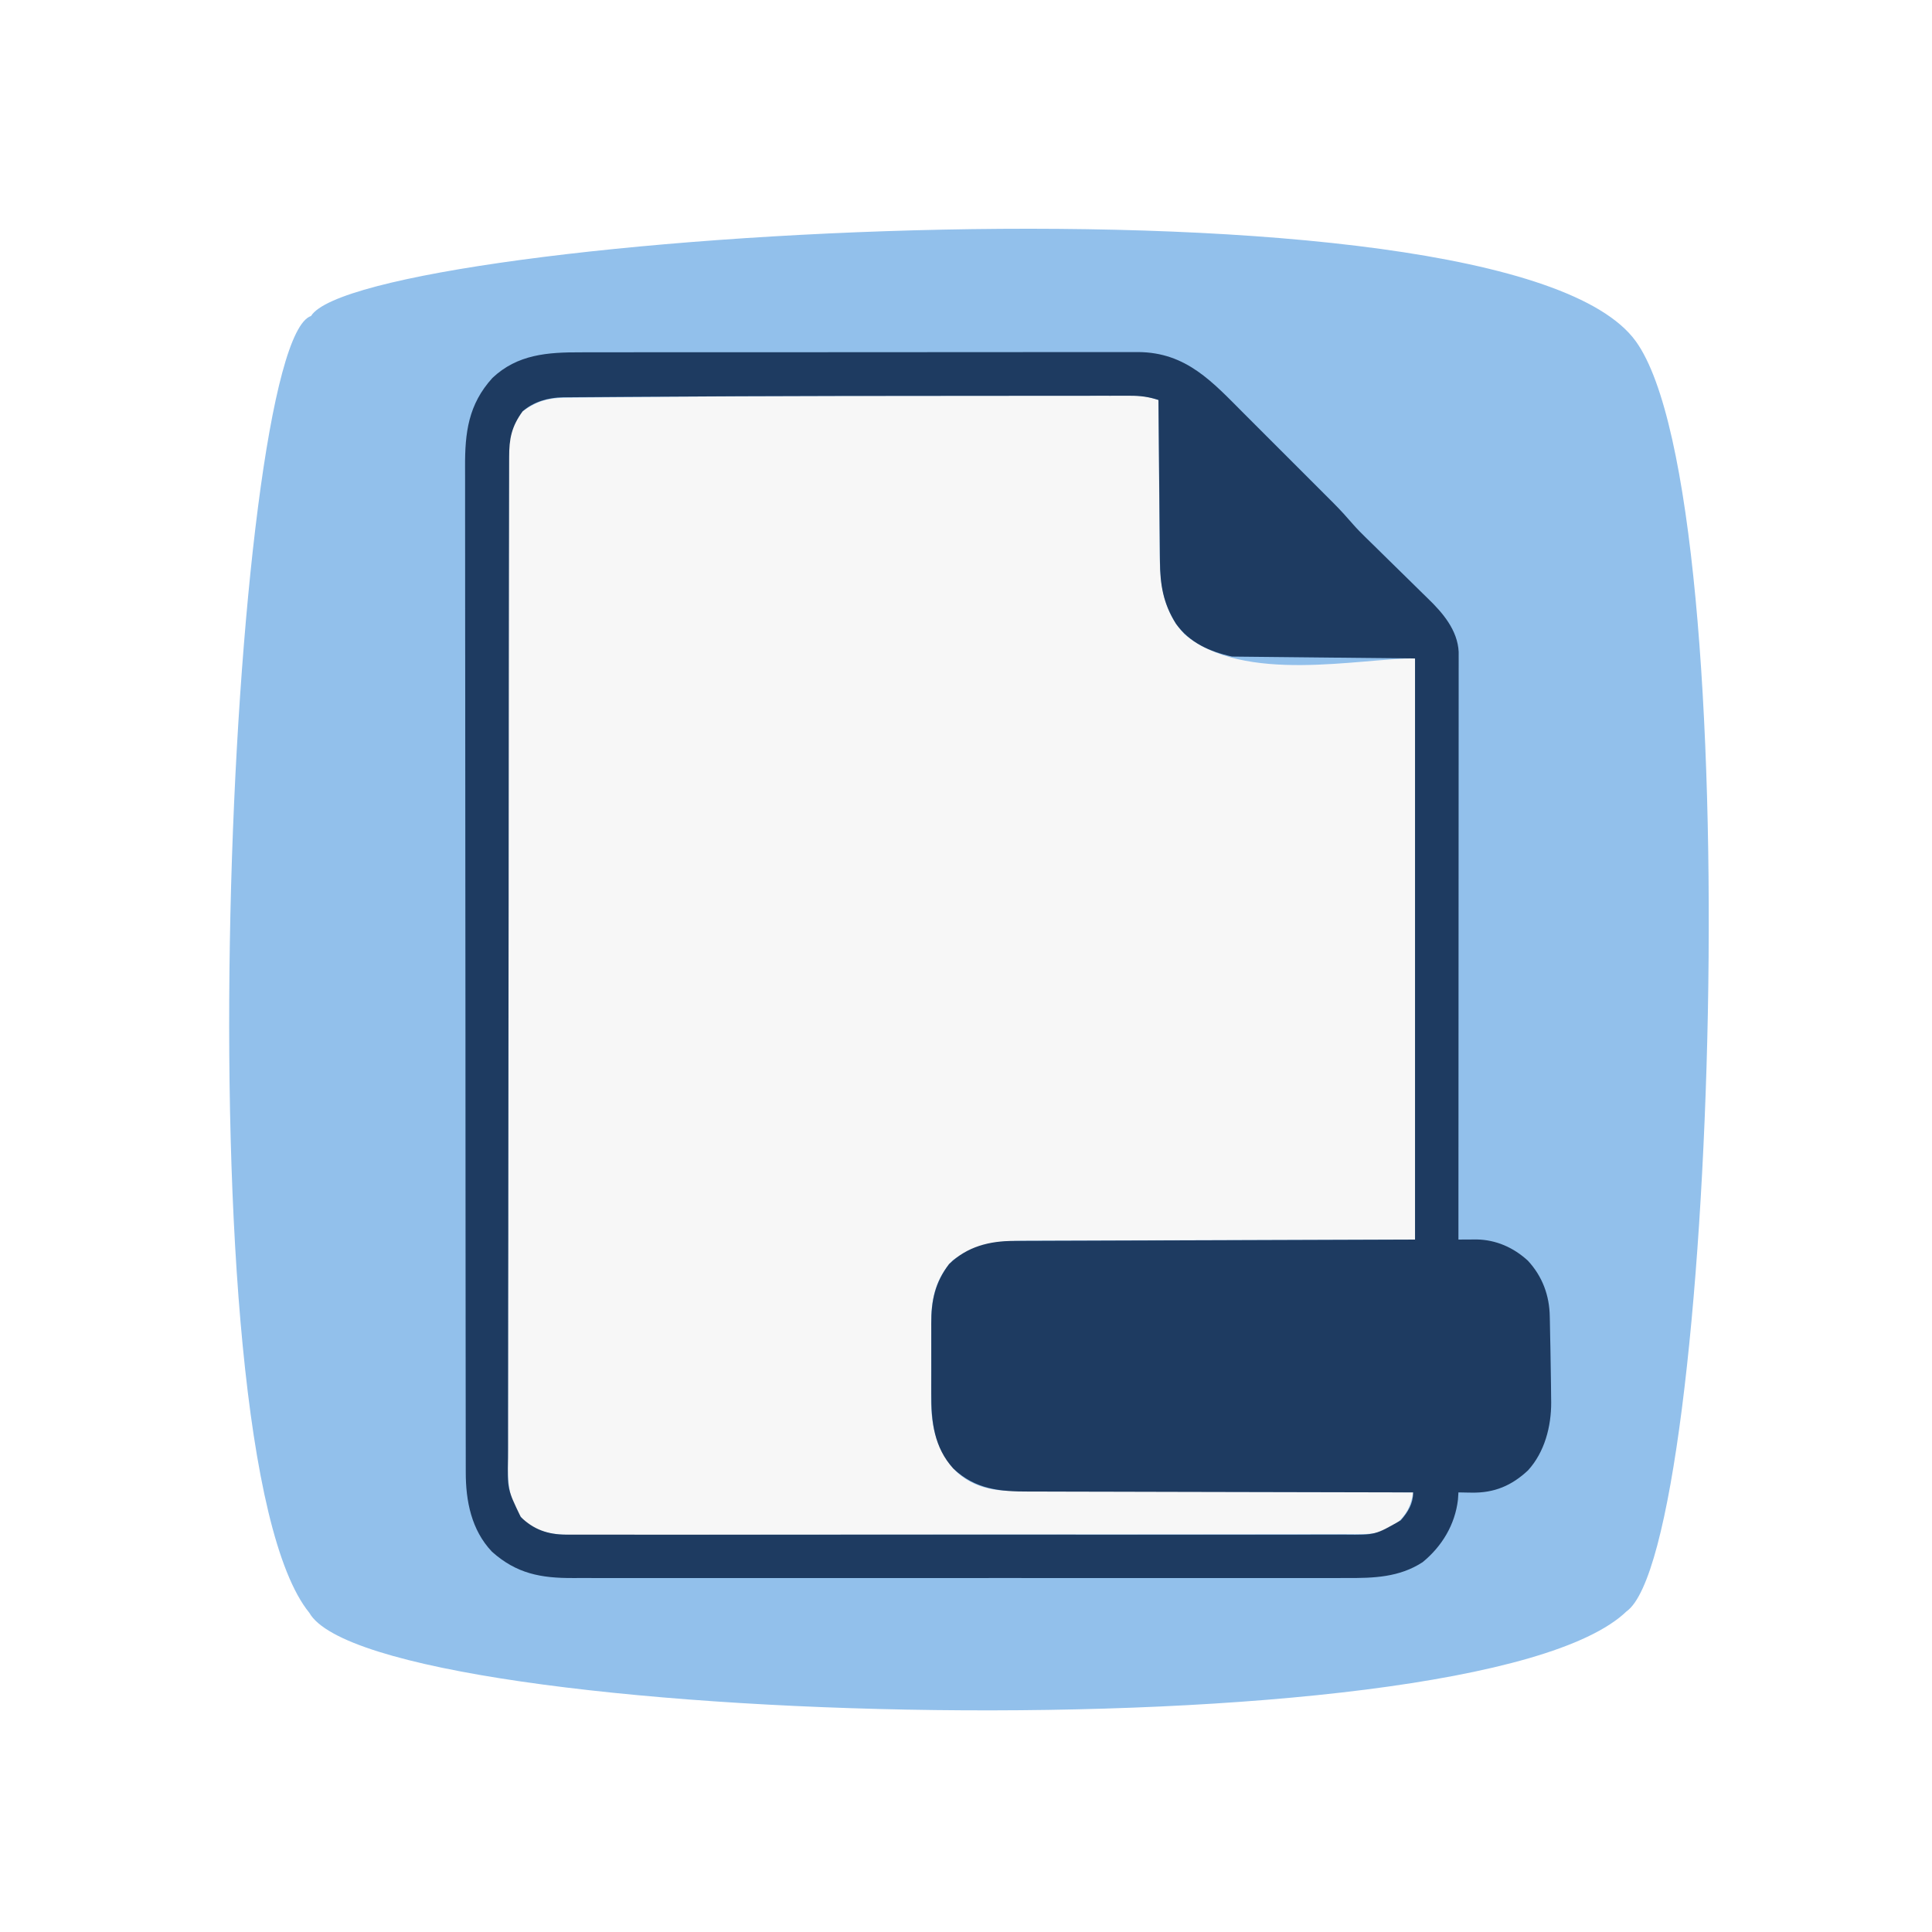
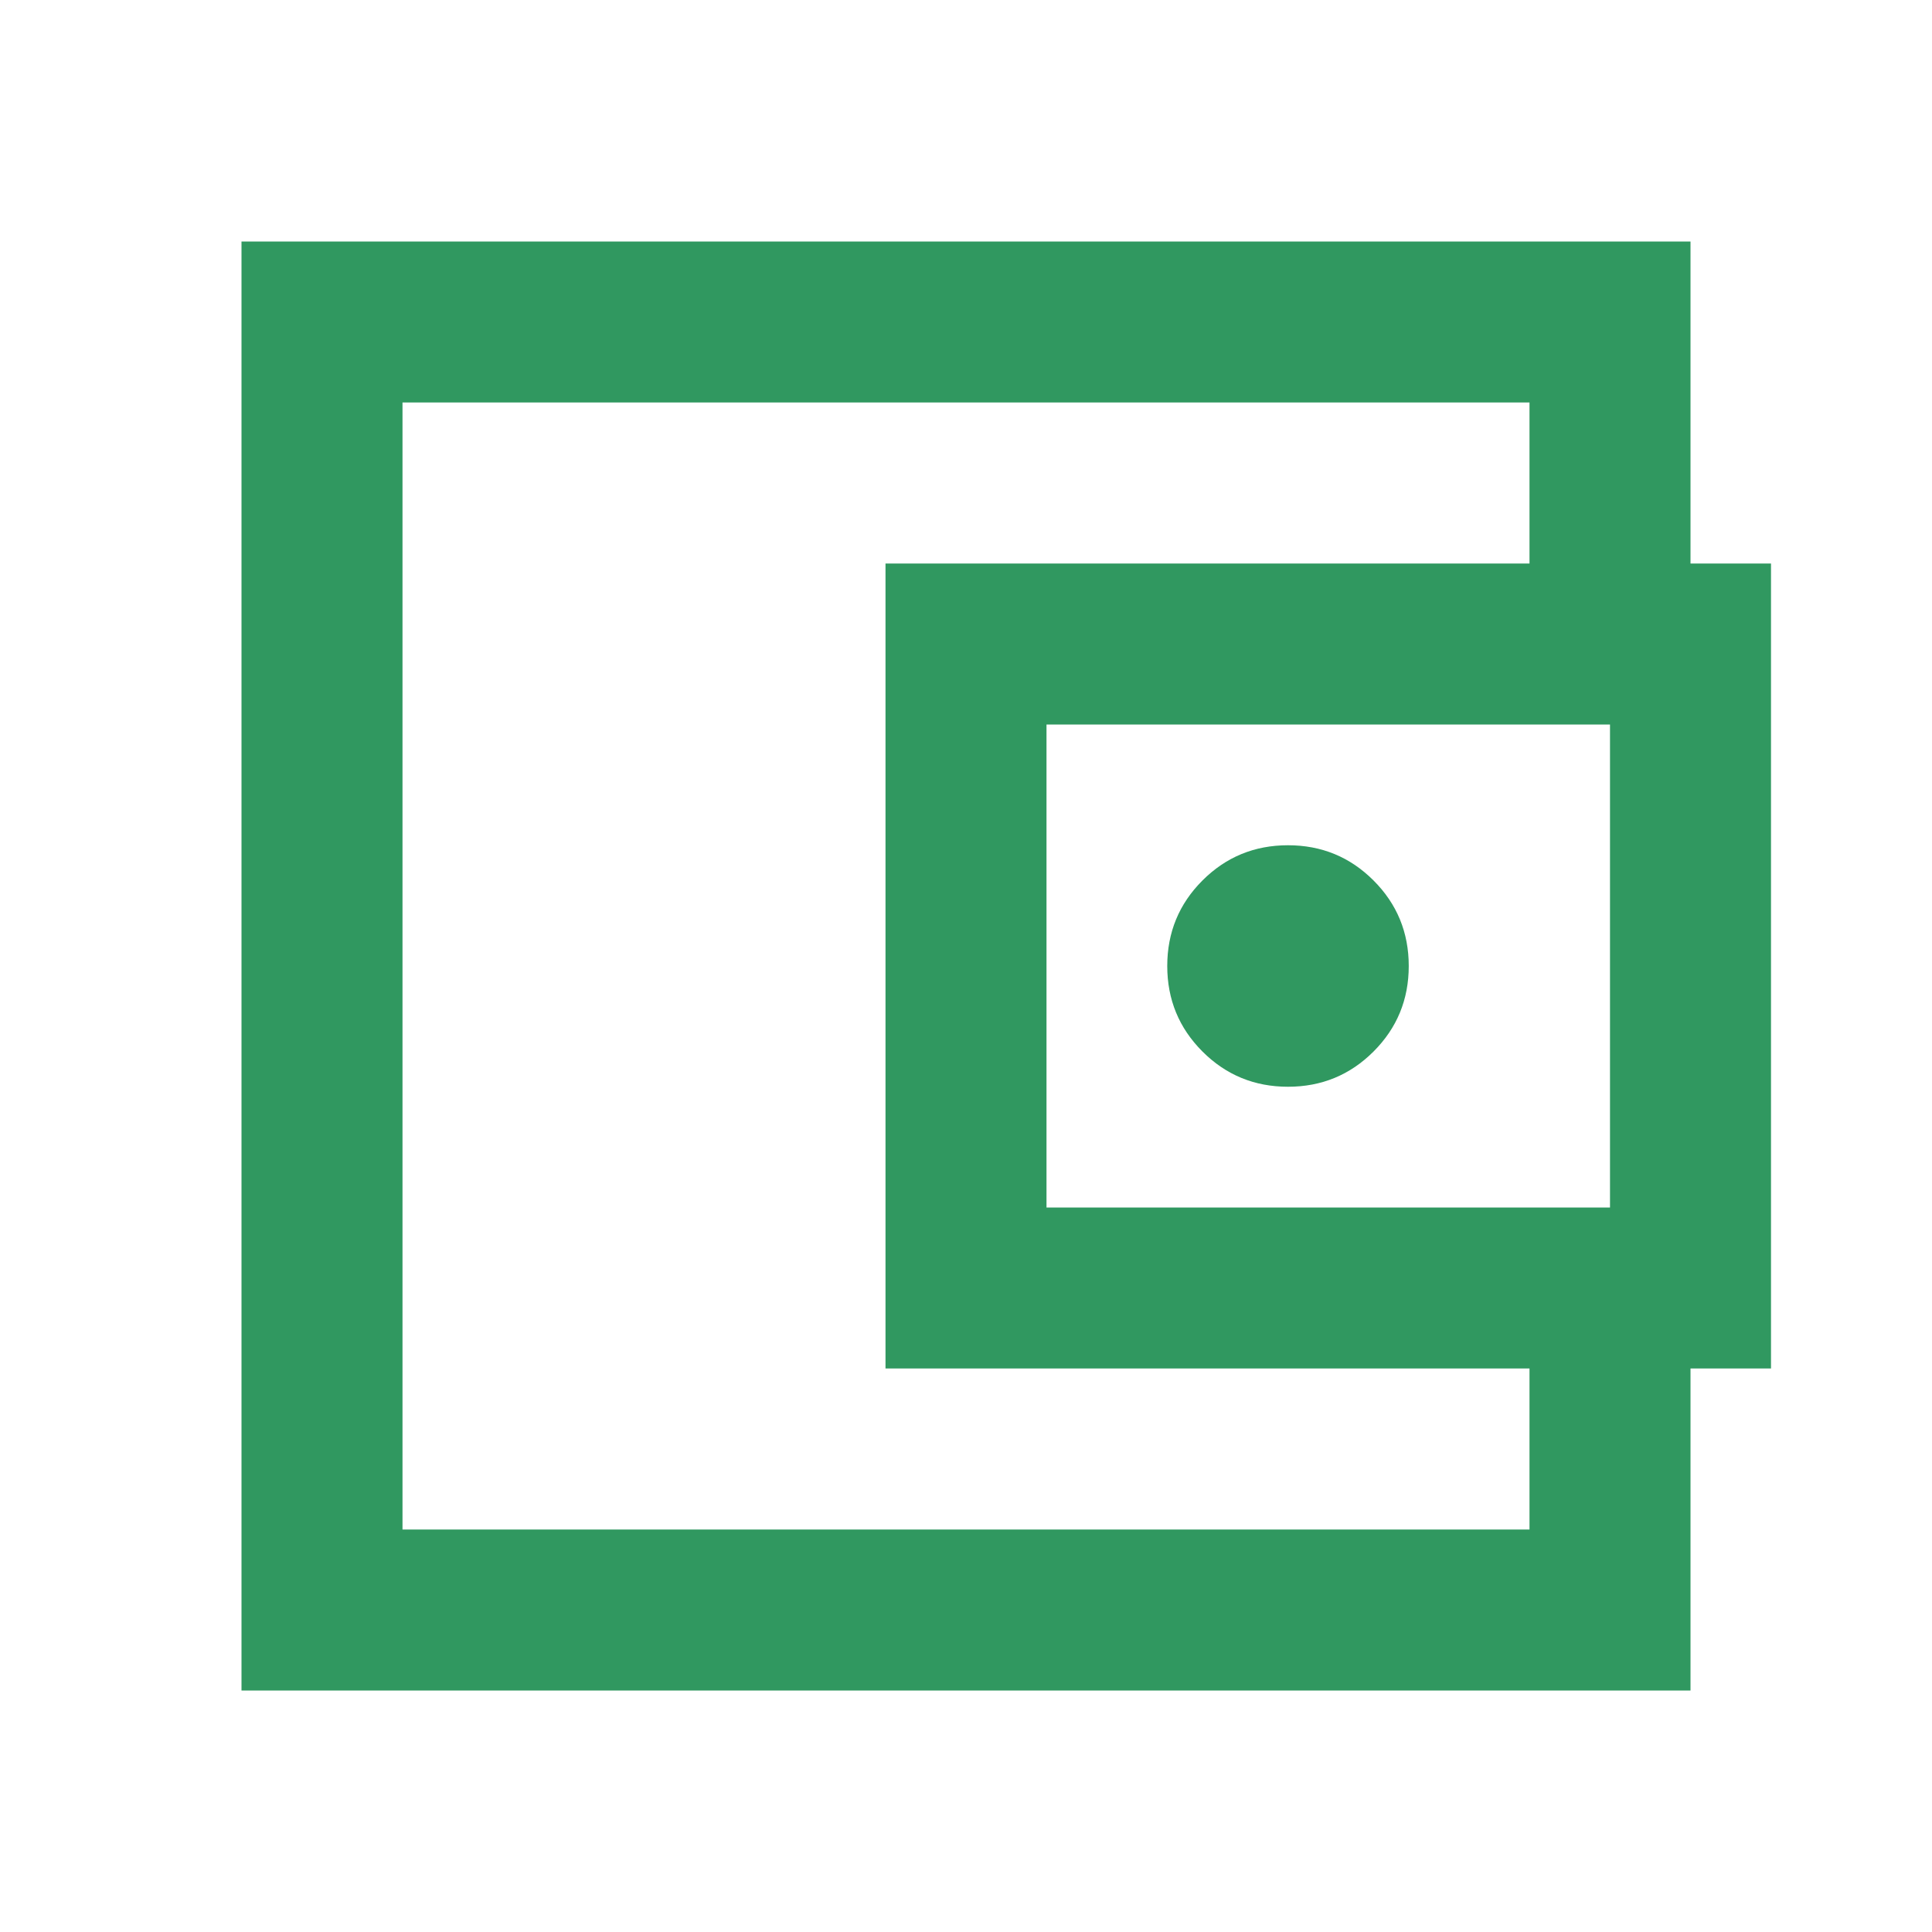
- <svg xmlns="http://www.w3.org/2000/svg" version="1.1" width="1024" height="1024">
-   <path d="M 164.861 167.478 C 191.568 124.287 797.404 84.126 867.054 180.941 C 928.011 265.672 909.489 820.432 862.103 854.054 C 781.288 931.877 198.446 915.486 163.942 854.814 C 94.3 769.113 121.749 181.763 164.861 167.478 Z" fill="#92C0EB" style="" />
-   <path d="M0 0 C9.531 -0 19.062 -0.012 28.593 -0.026 C37.974 -0.039 47.354 -0.044 56.735 -0.044 C62.254 -0.043 67.773 -0.046 73.292 -0.057 C78.391 -0.067 83.49 -0.067 88.589 -0.059 C90.449 -0.058 92.309 -0.061 94.168 -0.067 C96.705 -0.074 99.241 -0.07 101.777 -0.062 C102.507 -0.067 103.236 -0.072 103.988 -0.078 C108.695 -0.046 112.505 0.728 116.929 2.185 C116.937 3.349 116.946 4.512 116.954 5.711 C117.032 16.715 117.119 27.719 117.217 38.723 C117.267 44.379 117.313 50.035 117.351 55.691 C117.388 61.157 117.435 66.623 117.487 72.089 C117.506 74.167 117.521 76.245 117.533 78.323 C117.637 96.278 117.76 112.334 130.687 126.267 C162.069 153.111 224.287 138.89 252.929 139.185 C252.929 240.825 252.929 342.465 252.929 447.185 C142.617 447.498 142.617 447.498 107.799 447.573 C97.49 447.61 97.49 447.61 87.181 447.65 C82.593 447.668 78.006 447.678 73.418 447.682 C67.559 447.688 61.701 447.709 55.843 447.739 C53.697 447.748 51.551 447.752 49.405 447.75 C35.134 447.742 23.273 448.273 10.929 456.185 C9.599 457.02 9.599 457.02 8.242 457.873 C-0.608 466.722 -3.391 477.622 -3.513 489.756 C-3.511 491.101 -3.508 492.446 -3.504 493.791 C-3.509 495.201 -3.514 496.612 -3.52 498.023 C-3.529 500.971 -3.527 503.918 -3.517 506.866 C-3.505 510.603 -3.525 514.34 -3.555 518.077 C-3.573 520.99 -3.573 523.902 -3.567 526.815 C-3.567 528.191 -3.573 529.567 -3.585 530.942 C-3.704 546.045 -0.799 558.657 9.55 569.955 C17.74 577.712 27.907 580.331 38.838 580.343 C40.203 580.351 40.203 580.351 41.596 580.358 C44.651 580.374 47.707 580.382 50.762 580.39 C52.95 580.4 55.138 580.41 57.326 580.42 C63.272 580.447 69.217 580.468 75.163 580.488 C81.375 580.51 87.586 580.538 93.797 580.564 C104.225 580.609 114.652 580.65 125.08 580.688 C135.82 580.727 146.56 580.769 157.3 580.813 C157.963 580.816 158.625 580.818 159.307 580.821 C162.628 580.835 165.949 580.848 169.271 580.862 C196.824 580.976 224.377 581.083 251.929 581.185 C250.852 588.307 248.293 593.348 242.707 598.06 C236.269 602.531 231.368 603.309 223.533 603.319 C222.425 603.323 222.425 603.323 221.294 603.326 C218.81 603.333 216.327 603.333 213.843 603.332 C212.048 603.336 210.252 603.339 208.456 603.343 C203.516 603.353 198.575 603.357 193.635 603.36 C188.309 603.364 182.983 603.373 177.657 603.382 C164.793 603.402 151.929 603.412 139.064 603.421 C133.007 603.425 126.95 603.431 120.893 603.436 C100.76 603.453 80.628 603.467 60.495 603.474 C55.271 603.476 50.046 603.478 44.822 603.48 C42.875 603.481 42.875 603.481 40.887 603.482 C19.846 603.49 -1.195 603.515 -22.237 603.548 C-43.836 603.581 -65.435 603.599 -87.035 603.602 C-99.163 603.604 -111.292 603.613 -123.421 603.639 C-133.748 603.66 -144.076 603.668 -154.403 603.659 C-159.672 603.654 -164.941 603.656 -170.21 603.675 C-175.036 603.693 -179.861 603.692 -184.687 603.676 C-186.431 603.674 -188.174 603.678 -189.918 603.69 C-200.499 603.758 -211.528 603.701 -219.703 595.859 C-228.729 584.812 -227.914 573.137 -227.812 559.581 C-227.817 557.271 -227.824 554.961 -227.834 552.652 C-227.853 546.323 -227.835 539.994 -227.811 533.665 C-227.79 527.535 -227.804 521.405 -227.813 515.275 C-227.832 502.739 -227.823 490.203 -227.797 477.667 C-227.771 465.254 -227.756 452.841 -227.757 440.427 C-227.757 439.654 -227.757 438.882 -227.757 438.085 C-227.757 434.948 -227.757 431.811 -227.757 428.673 C-227.76 399.257 -227.73 369.841 -227.684 340.425 C-227.643 314.295 -227.625 288.165 -227.627 262.035 C-227.627 260.357 -227.627 258.679 -227.627 257.001 C-227.627 256.171 -227.627 255.341 -227.627 254.486 C-227.627 250.31 -227.628 246.133 -227.628 241.956 C-227.628 241.132 -227.628 240.308 -227.628 239.459 C-227.629 217.617 -227.616 195.775 -227.597 173.933 C-227.596 173.156 -227.596 172.379 -227.595 171.579 C-227.592 168.454 -227.59 165.33 -227.587 162.206 C-227.577 151.34 -227.573 140.473 -227.571 129.607 C-227.57 115.606 -227.558 101.605 -227.528 87.604 C-227.514 80.852 -227.505 74.101 -227.509 67.349 C-227.512 61.171 -227.502 54.992 -227.48 48.814 C-227.475 46.577 -227.474 44.34 -227.479 42.104 C-227.486 39.065 -227.473 36.027 -227.457 32.989 C-227.463 32.119 -227.469 31.25 -227.475 30.354 C-227.393 22.26 -225.465 14.41 -220.071 8.185 C-212.284 2.563 -206.251 1.049 -196.727 0.983 C-195.469 0.968 -195.469 0.968 -194.186 0.954 C-191.375 0.923 -188.565 0.899 -185.754 0.875 C-183.738 0.855 -181.721 0.835 -179.704 0.814 C-174.203 0.759 -168.701 0.71 -163.199 0.664 C-159.717 0.634 -156.234 0.603 -152.752 0.571 C-101.835 0.111 -50.919 -0.003 0 0 Z " fill="#F7F7F7" transform="translate(497.0706,209.8149)" />
-   <path d="M0 0 C1.307 -0.004 2.614 -0.008 3.96 -0.012 C7.544 -0.022 11.129 -0.02 14.713 -0.015 C18.595 -0.013 22.477 -0.022 26.359 -0.029 C33.946 -0.042 41.533 -0.044 49.12 -0.042 C55.289 -0.04 61.457 -0.042 67.626 -0.046 C68.506 -0.046 69.387 -0.047 70.293 -0.048 C72.082 -0.049 73.871 -0.05 75.659 -0.051 C92.4 -0.062 109.141 -0.06 125.882 -0.054 C141.183 -0.049 156.484 -0.06 171.785 -0.079 C187.521 -0.098 203.257 -0.107 218.993 -0.103 C227.818 -0.101 236.643 -0.103 245.467 -0.118 C252.976 -0.13 260.484 -0.131 267.993 -0.119 C271.82 -0.113 275.647 -0.112 279.474 -0.124 C283.63 -0.137 287.785 -0.126 291.941 -0.114 C293.74 -0.125 293.74 -0.125 295.576 -0.136 C321.166 0.028 335.011 15.831 351.885 32.733 C353.379 34.226 354.872 35.719 356.366 37.211 C359.48 40.323 362.592 43.437 365.703 46.553 C369.673 50.529 373.648 54.501 377.625 58.472 C380.704 61.547 383.781 64.625 386.857 67.704 C388.321 69.169 389.786 70.633 391.252 72.097 C393.305 74.146 395.354 76.199 397.402 78.253 C398.294 79.143 398.294 79.143 399.205 80.05 C402.848 83.711 406.274 87.509 409.653 91.414 C411.767 93.814 414.004 96.061 416.294 98.293 C417.676 99.645 417.676 99.645 419.085 101.025 C419.565 101.493 420.046 101.962 420.541 102.444 C423.14 104.981 425.723 107.535 428.309 110.085 C431.575 113.303 434.845 116.516 438.131 119.714 C440.811 122.323 443.476 124.947 446.131 127.581 C447.133 128.57 448.142 129.554 449.155 130.532 C457.034 138.139 464.836 147.296 465.404 158.771 C465.404 159.723 465.403 160.676 465.403 161.657 C465.405 162.758 465.407 163.86 465.409 164.995 C465.406 166.205 465.403 167.416 465.4 168.662 C465.401 169.948 465.402 171.234 465.403 172.558 C465.405 176.129 465.401 179.7 465.396 183.271 C465.392 187.121 465.393 190.971 465.394 194.821 C465.394 201.493 465.391 208.164 465.386 214.835 C465.378 224.481 465.375 234.126 465.374 243.772 C465.372 259.42 465.365 275.069 465.355 290.718 C465.346 305.92 465.339 321.123 465.335 336.325 C465.335 337.262 465.334 338.199 465.334 339.164 C465.333 343.864 465.332 348.564 465.33 353.264 C465.32 392.263 465.302 431.262 465.28 470.261 C466.165 470.253 467.05 470.246 467.961 470.239 C469.126 470.233 470.291 470.227 471.491 470.222 C473.22 470.211 473.22 470.211 474.985 470.2 C485.255 470.39 494.506 474.481 502.092 481.448 C509.823 489.81 513.533 499.916 513.694 511.112 C513.723 512.393 513.723 512.393 513.753 513.7 C513.812 516.429 513.859 519.157 513.905 521.886 C513.943 523.664 513.982 525.443 514.022 527.222 C514.137 532.568 514.213 537.914 514.28 543.261 C514.294 544.169 514.307 545.076 514.321 546.012 C514.359 548.695 514.384 551.378 514.405 554.061 C514.423 555.261 514.423 555.261 514.442 556.484 C514.497 569.314 510.972 582.923 502.175 592.569 C493.545 600.664 484.284 604.597 472.342 604.386 C471.659 604.377 470.975 604.368 470.27 604.358 C468.607 604.335 466.943 604.299 465.28 604.261 C465.156 606.148 465.156 606.148 465.03 608.073 C463.512 621.322 456.55 632.88 446.28 641.261 C433.882 649.324 420.319 649.701 406.062 649.642 C404.229 649.645 402.395 649.65 400.562 649.656 C395.55 649.668 390.538 649.662 385.526 649.653 C380.111 649.646 374.696 649.657 369.28 649.665 C358.682 649.678 348.084 649.675 337.485 649.667 C328.87 649.66 320.255 649.659 311.64 649.662 C309.799 649.663 309.799 649.663 307.921 649.664 C305.428 649.664 302.935 649.665 300.442 649.666 C277.076 649.675 253.709 649.665 230.343 649.649 C210.303 649.636 190.263 649.638 170.223 649.652 C146.939 649.668 123.656 649.674 100.372 649.665 C97.888 649.664 95.404 649.663 92.92 649.662 C91.698 649.662 90.476 649.661 89.217 649.661 C80.614 649.658 72.012 649.663 63.409 649.67 C52.922 649.678 42.435 649.676 31.948 649.66 C26.6 649.652 21.252 649.649 15.904 649.659 C11.003 649.668 6.104 649.663 1.203 649.647 C-0.565 649.643 -2.333 649.645 -4.102 649.652 C-20.986 649.717 -33.966 647.351 -46.97 635.698 C-57.892 624.215 -60.88 608.778 -60.854 593.536 C-60.857 592.581 -60.859 591.627 -60.861 590.644 C-60.868 587.446 -60.868 584.248 -60.867 581.05 C-60.87 578.735 -60.874 576.419 -60.878 574.103 C-60.888 567.739 -60.892 561.374 -60.895 555.01 C-60.898 548.851 -60.906 542.692 -60.914 536.533 C-60.935 520.037 -60.946 503.542 -60.954 487.046 C-60.959 479.241 -60.964 471.435 -60.969 463.63 C-60.987 436.903 -61.002 410.177 -61.009 383.45 C-61.01 381.773 -61.01 380.096 -61.011 378.419 C-61.011 377.587 -61.011 376.756 -61.012 375.899 C-61.013 371.686 -61.014 367.472 -61.015 363.259 C-61.015 362.423 -61.016 361.587 -61.016 360.725 C-61.024 333.612 -61.047 306.498 -61.08 279.384 C-61.114 250.708 -61.134 222.031 -61.137 193.355 C-61.137 190.206 -61.138 187.058 -61.138 183.909 C-61.139 183.134 -61.139 182.358 -61.139 181.56 C-61.141 169.092 -61.157 156.624 -61.177 144.156 C-61.198 131.621 -61.203 119.087 -61.194 106.553 C-61.189 99.764 -61.191 92.976 -61.21 86.188 C-61.228 79.97 -61.227 73.753 -61.211 67.536 C-61.209 65.29 -61.213 63.044 -61.225 60.797 C-61.316 42.561 -59.516 27.651 -46.72 13.573 C-33.452 1.039 -17.433 -0.055 0 0 Z M84.595 23.275 C68.67 23.337 52.744 23.421 36.819 23.537 C32.219 23.57 27.62 23.597 23.02 23.618 C17.667 23.642 12.314 23.681 6.961 23.731 C5.006 23.747 3.052 23.758 1.097 23.764 C-1.576 23.773 -4.249 23.8 -6.922 23.831 C-8.07 23.829 -8.07 23.829 -9.24 23.826 C-17.031 23.958 -24.761 26.096 -30.72 31.261 C-36.603 39.408 -37.87 45.749 -37.86 55.573 C-37.863 56.519 -37.866 57.464 -37.869 58.439 C-37.877 61.627 -37.879 64.815 -37.881 68.003 C-37.885 70.305 -37.891 72.606 -37.896 74.908 C-37.91 81.247 -37.918 87.586 -37.924 93.925 C-37.931 100.055 -37.943 106.185 -37.955 112.315 C-37.986 129.52 -38.006 146.725 -38.024 163.93 C-38.029 168.59 -38.034 173.25 -38.039 177.91 C-38.07 206.841 -38.096 235.772 -38.113 264.703 C-38.117 271.405 -38.121 278.107 -38.125 284.809 C-38.126 285.642 -38.126 286.475 -38.127 287.332 C-38.143 314.328 -38.181 341.323 -38.232 368.318 C-38.285 396.074 -38.317 423.829 -38.325 451.585 C-38.326 455.505 -38.327 459.426 -38.328 463.347 C-38.328 464.119 -38.329 464.89 -38.329 465.685 C-38.334 478.099 -38.359 490.512 -38.391 502.926 C-38.423 515.406 -38.433 527.885 -38.421 540.365 C-38.414 547.125 -38.419 553.885 -38.449 560.645 C-38.476 566.835 -38.476 573.025 -38.453 579.215 C-38.45 581.453 -38.457 583.69 -38.475 585.928 C-38.793 602.562 -38.793 602.562 -31.72 617.261 C-25.041 623.87 -17.278 626.635 -7.952 626.638 C-7.209 626.643 -6.466 626.647 -5.701 626.651 C-3.223 626.662 -0.745 626.652 1.734 626.642 C3.533 626.645 5.332 626.65 7.13 626.656 C12.066 626.668 17.002 626.662 21.937 626.653 C27.263 626.646 32.589 626.657 37.915 626.665 C48.346 626.678 58.777 626.675 69.207 626.667 C77.685 626.66 86.162 626.659 94.64 626.662 C95.846 626.663 97.053 626.663 98.296 626.664 C100.746 626.664 103.197 626.665 105.648 626.666 C128.631 626.675 151.615 626.665 174.599 626.649 C194.32 626.636 214.04 626.638 233.761 626.652 C256.661 626.668 279.561 626.674 302.46 626.665 C304.902 626.664 307.344 626.663 309.786 626.662 C310.988 626.662 312.189 626.661 313.427 626.661 C321.894 626.658 330.361 626.663 338.828 626.67 C349.147 626.678 359.466 626.676 369.785 626.66 C375.049 626.652 380.314 626.649 385.579 626.659 C390.4 626.668 395.22 626.663 400.041 626.647 C401.783 626.643 403.526 626.645 405.269 626.652 C421.186 626.815 421.186 626.815 434.706 619.073 C438.589 614.602 441.28 610.227 441.28 604.261 C440.146 604.259 439.012 604.258 437.844 604.256 C410.234 604.22 382.624 604.16 355.014 604.077 C341.662 604.037 328.31 604.005 314.958 603.99 C303.319 603.977 291.68 603.95 280.04 603.906 C273.879 603.883 267.718 603.868 261.557 603.869 C255.753 603.87 249.949 603.852 244.145 603.82 C242.02 603.811 239.894 603.809 237.769 603.815 C222.351 603.85 209.288 602.754 197.53 591.601 C187.401 580.484 185.808 566.785 185.882 552.284 C185.88 550.864 185.877 549.444 185.873 548.024 C185.868 545.067 185.875 542.111 185.889 539.154 C185.906 535.388 185.896 531.621 185.878 527.855 C185.867 524.929 185.871 522.004 185.879 519.078 C185.881 517.69 185.878 516.302 185.871 514.914 C185.823 502.685 187.81 493.159 195.28 483.261 C204.927 473.933 216.728 470.952 229.79 470.982 C230.702 470.976 231.614 470.971 232.554 470.965 C235.596 470.948 238.638 470.945 241.681 470.942 C243.904 470.932 246.128 470.922 248.352 470.911 C254.294 470.884 260.235 470.868 266.177 470.855 C271.757 470.842 277.338 470.817 282.919 470.793 C299.226 470.73 315.534 470.684 331.842 470.636 C368.287 470.512 404.731 470.388 442.28 470.261 C442.28 368.621 442.28 266.981 442.28 162.261 C410.27 161.931 378.26 161.601 345.28 161.261 C333.485 158.64 322.824 153.96 315.561 143.874 C308.8 133.052 307.159 123.225 307.075 110.632 C307.065 109.704 307.055 108.776 307.045 107.82 C307.013 104.78 306.988 101.739 306.964 98.698 C306.943 96.58 306.922 94.461 306.901 92.343 C306.846 86.786 306.796 81.23 306.748 75.673 C306.697 69.995 306.642 64.317 306.587 58.64 C306.479 47.513 306.378 36.387 306.28 25.261 C301.143 23.569 296.547 22.975 291.128 23.013 C289.936 23.01 289.936 23.01 288.721 23.006 C286.069 23.001 283.418 23.009 280.767 23.018 C278.855 23.017 276.944 23.015 275.033 23.012 C269.818 23.007 264.603 23.015 259.388 23.025 C253.819 23.034 248.251 23.032 242.682 23.032 C233.226 23.033 223.771 23.041 214.316 23.055 C204.841 23.069 195.365 23.076 185.89 23.075 C152.125 23.074 118.36 23.144 84.595 23.275 Z " fill="#1E3B61" transform="translate(307.72,186.7393)" />
+ <svg xmlns="http://www.w3.org/2000/svg" viewBox="0 -960 960 960" role="img" aria-label="SimpleBill">
+   <style>
+     .brand-mark {
+       fill: #309860;
+     }
+     @media (prefers-color-scheme: dark) {
+       .brand-mark {
+         fill: #5acea4;
+       }
+     }
+   </style>
+   <path class="brand-mark" d="M200-200v-560 560Zm640-460h-80v-100H200v560h560v-100h80v180H120v-720h720v180ZM440-280v-400h440v400H440Zm242.5-157.5Q700-455 700-480t-17.5-42.5Q665-540 640-540t-42.5 17.5Q580-505 580-480t17.5 42.5Q615-420 640-420t42.5-17.5ZM800-360v-240H520v240h280Z" />
</svg>
